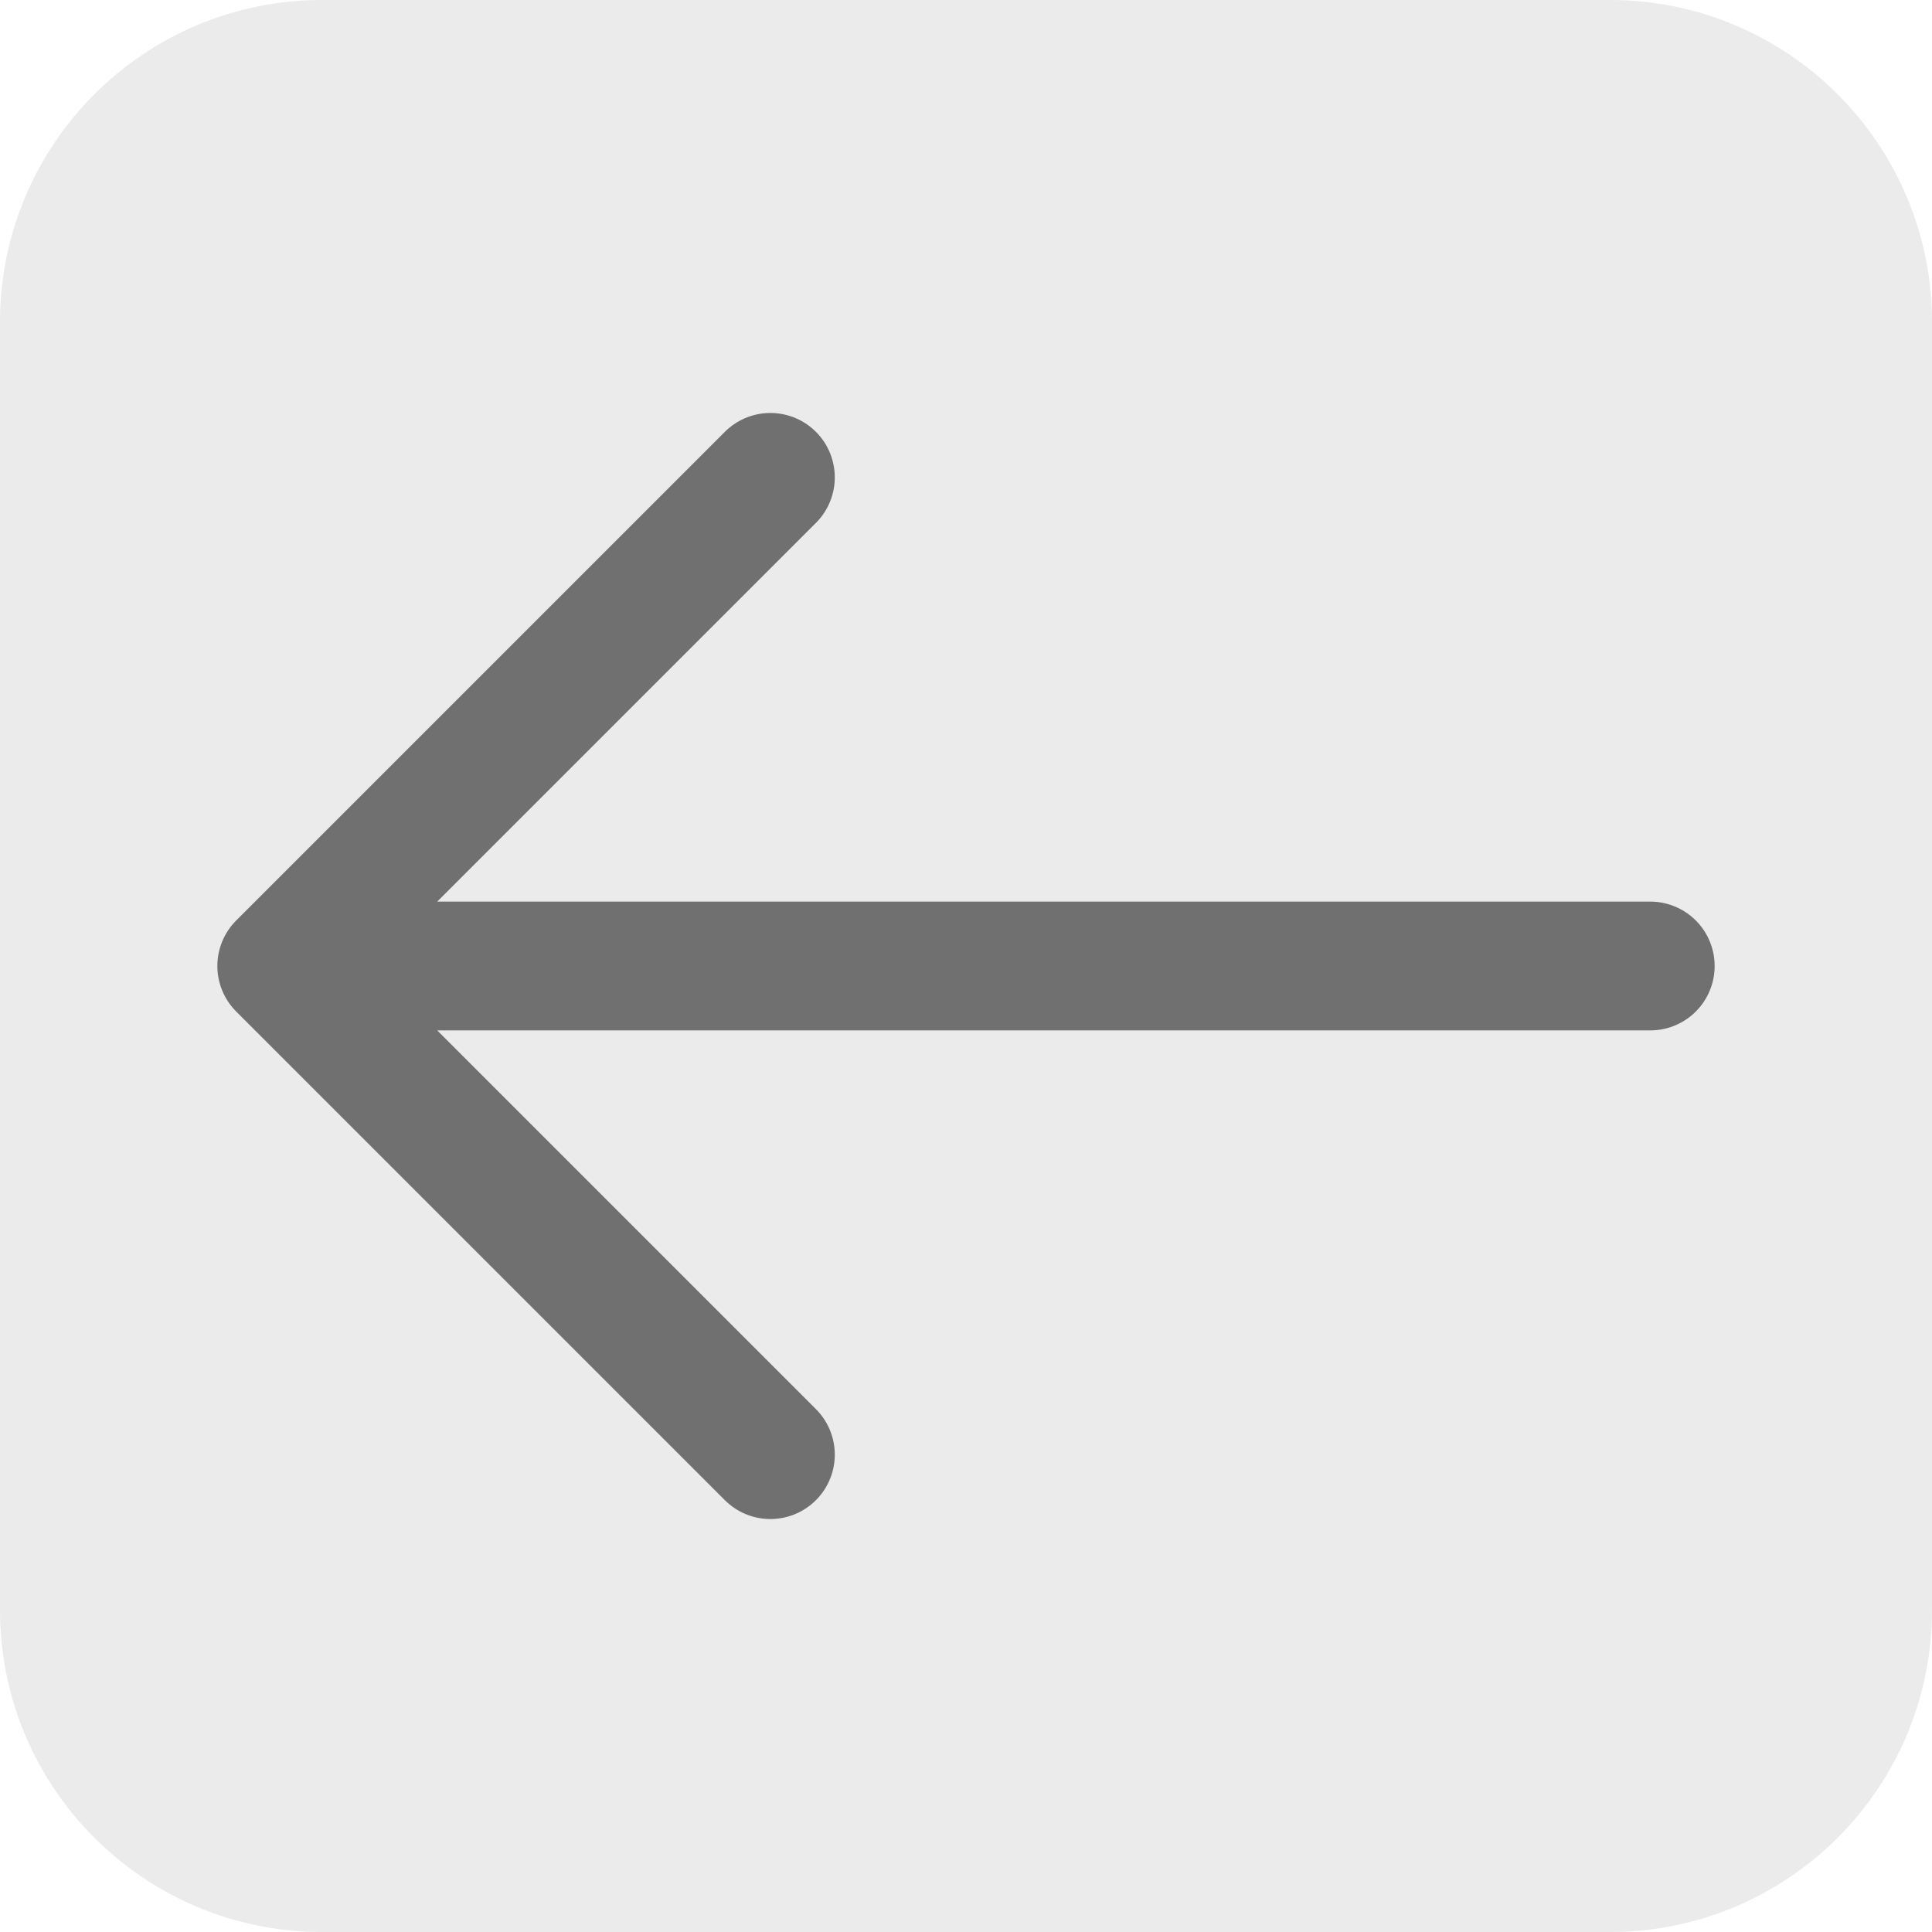
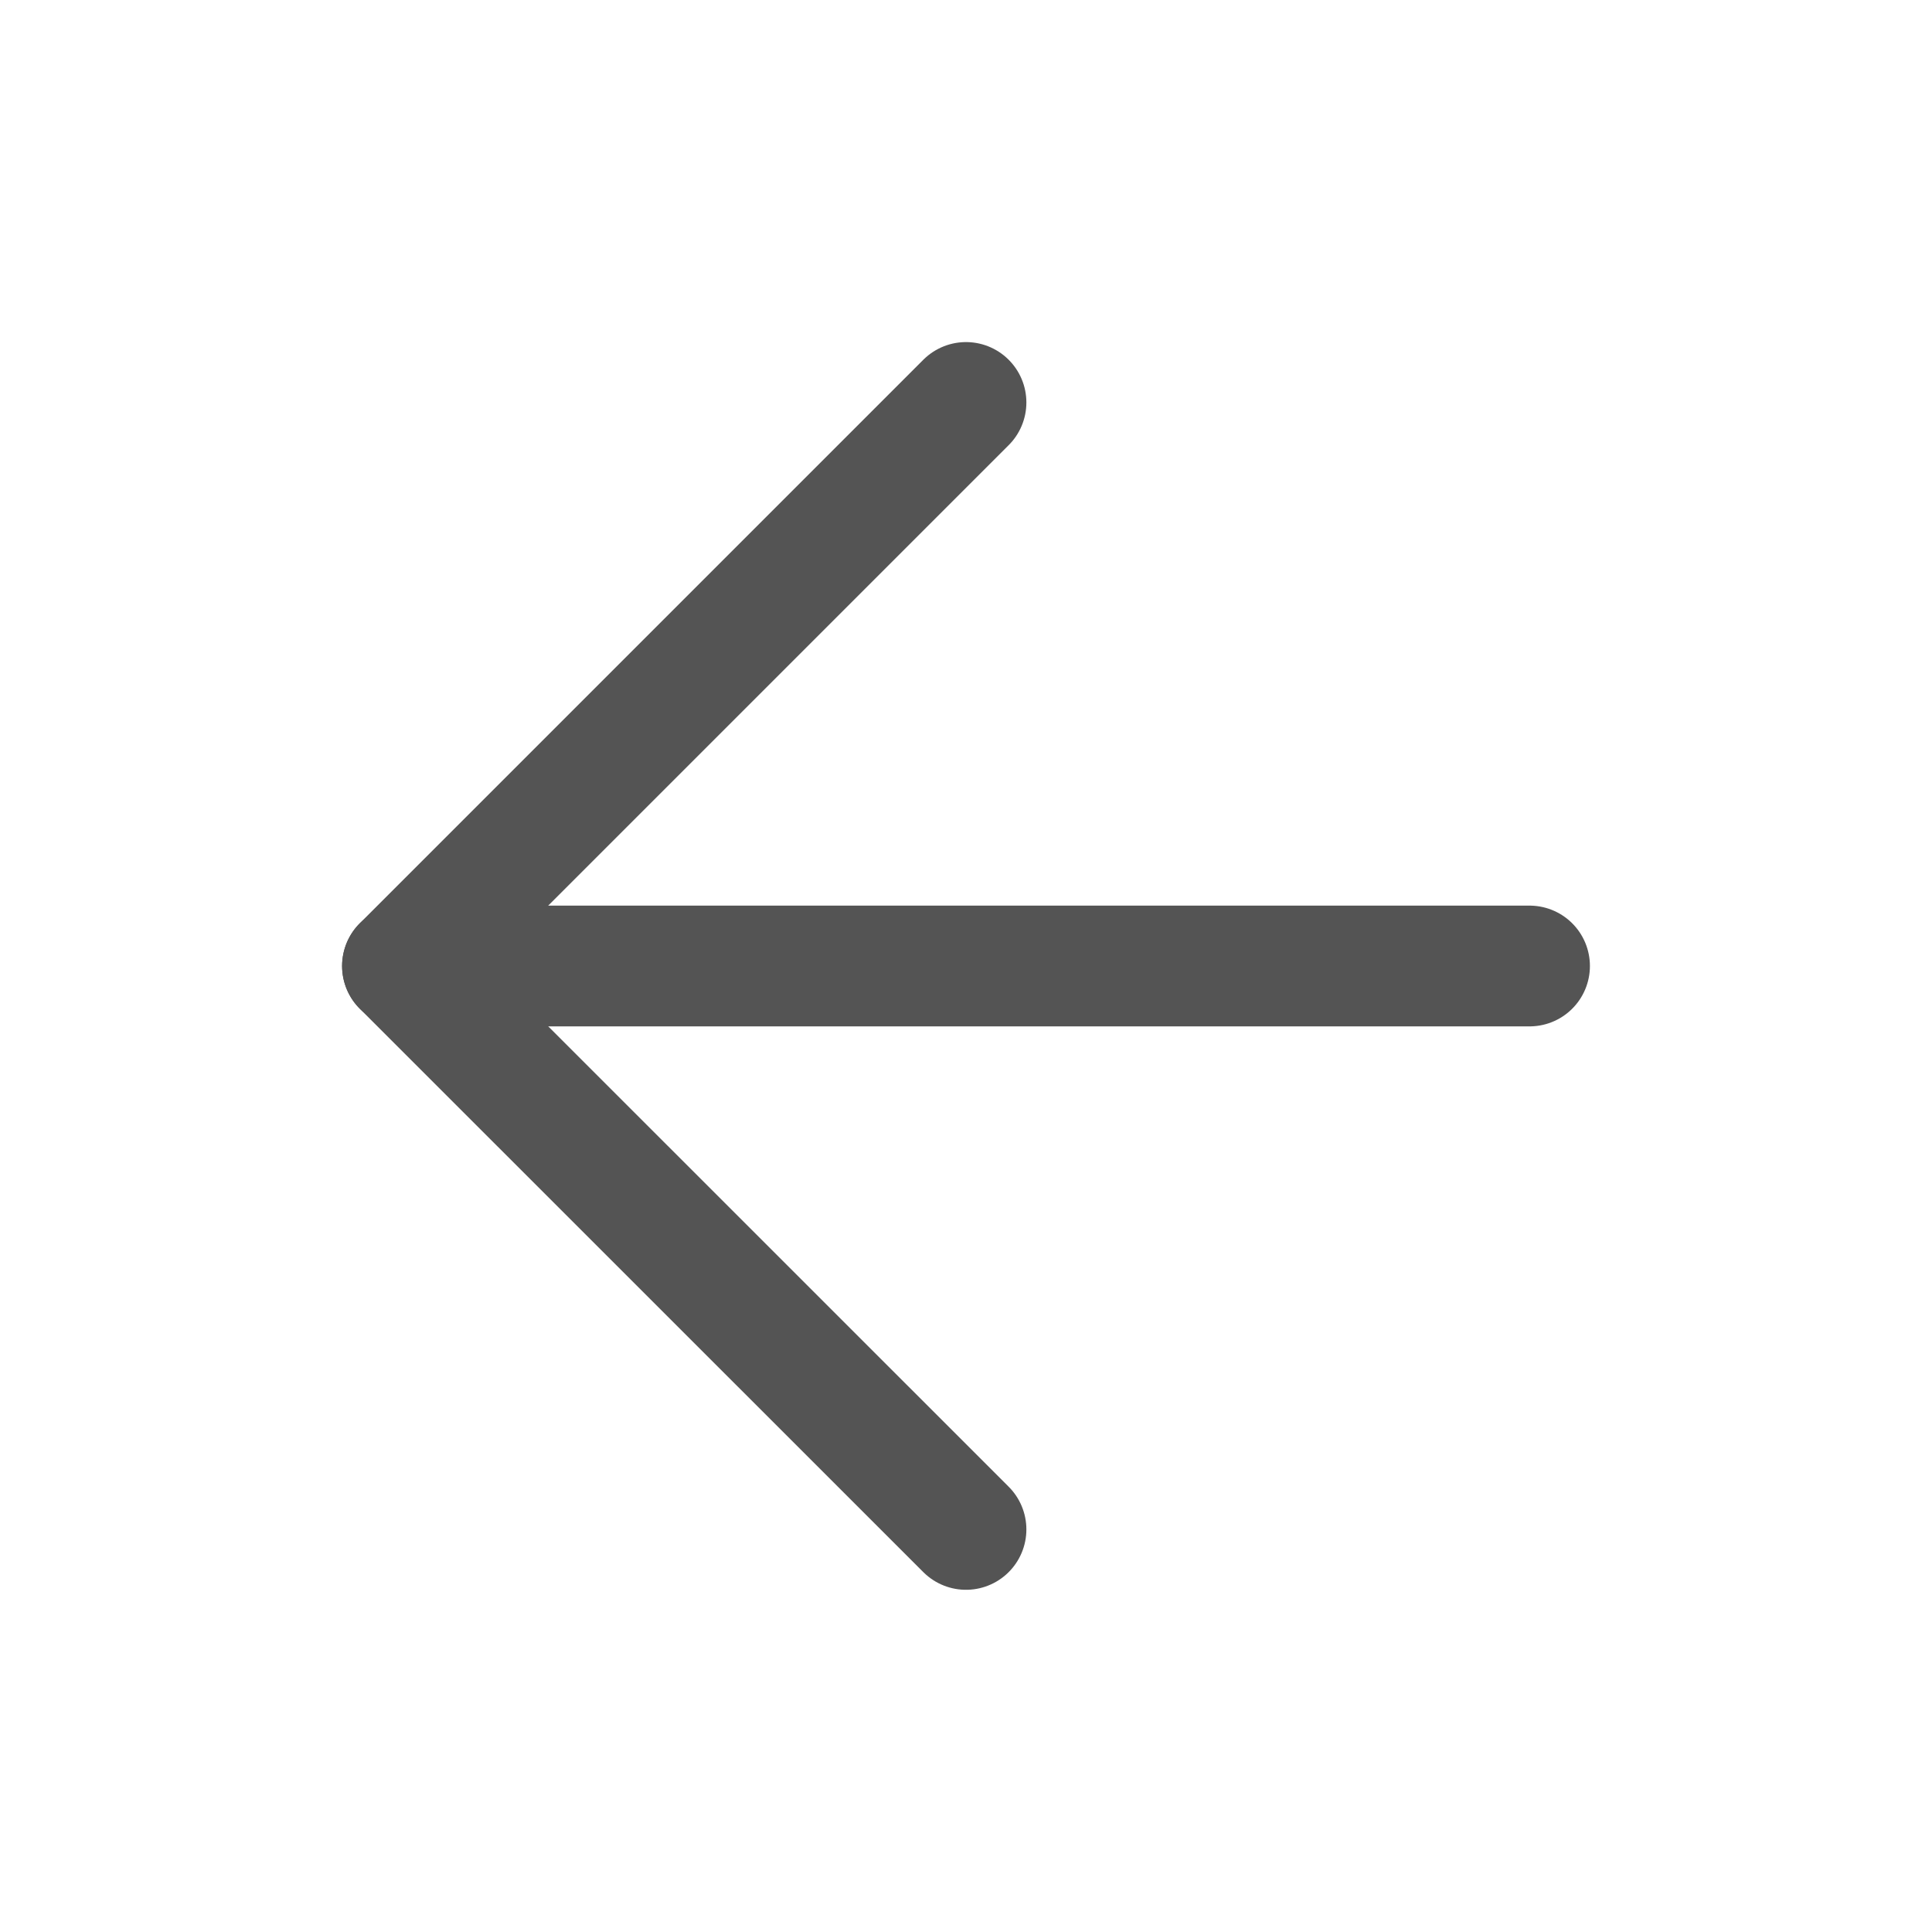
- <svg xmlns="http://www.w3.org/2000/svg" width="12" height="12" viewBox="0 0 12 12" fill="none">
-   <rect width="12" height="12" rx="2" fill="#9F9F9F" fill-opacity="0.2" />
-   <path d="M4.785 2.965L1.75 6L4.785 9.035" stroke="#707070" stroke-width="0.8" stroke-miterlimit="10" stroke-linecap="round" stroke-linejoin="round" />
-   <path d="M10.25 6H1.835" stroke="#707070" stroke-width="0.8" stroke-miterlimit="10" stroke-linecap="round" stroke-linejoin="round" />
+ <svg xmlns="http://www.w3.org/2000/svg" width="16" height="16" viewBox="0 0 16 16" fill="none">
+   <path d="M12.667 8H3.333" stroke="#545454" stroke-linecap="round" stroke-linejoin="round" />
+   <path d="M8 12.666L3.333 8L8 3.333" stroke="#545454" stroke-linecap="round" stroke-linejoin="round" />
</svg>
